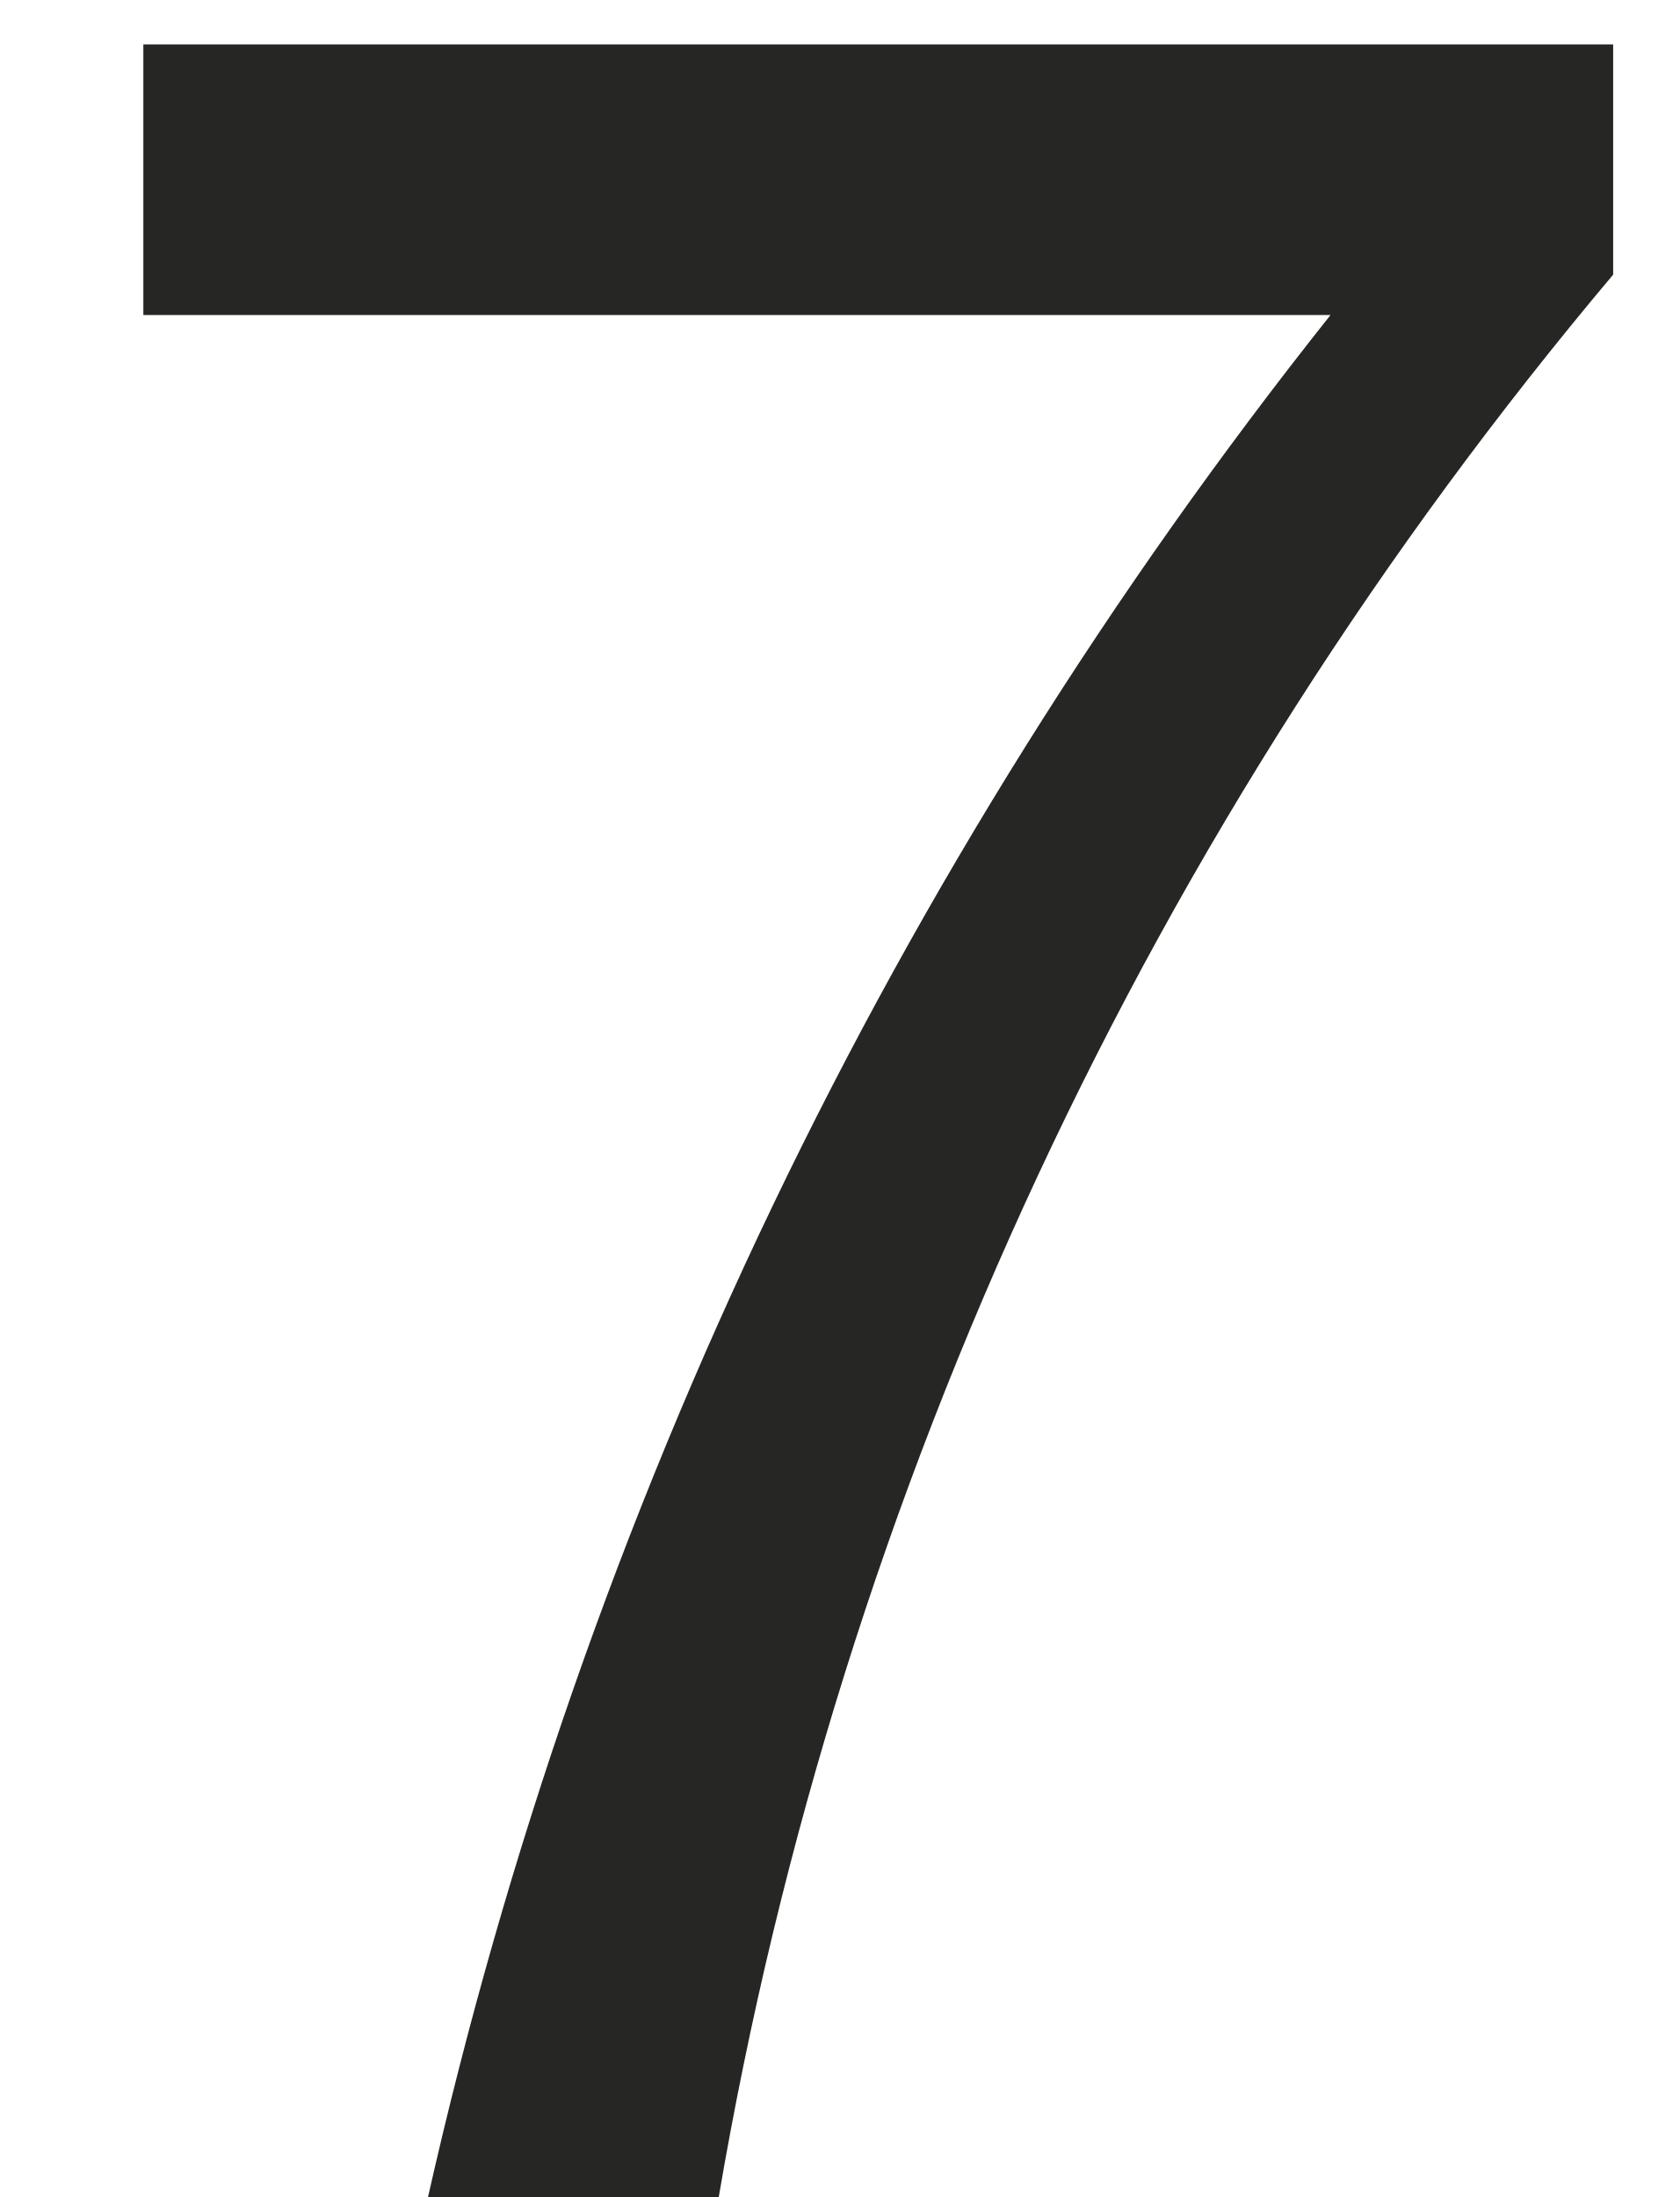
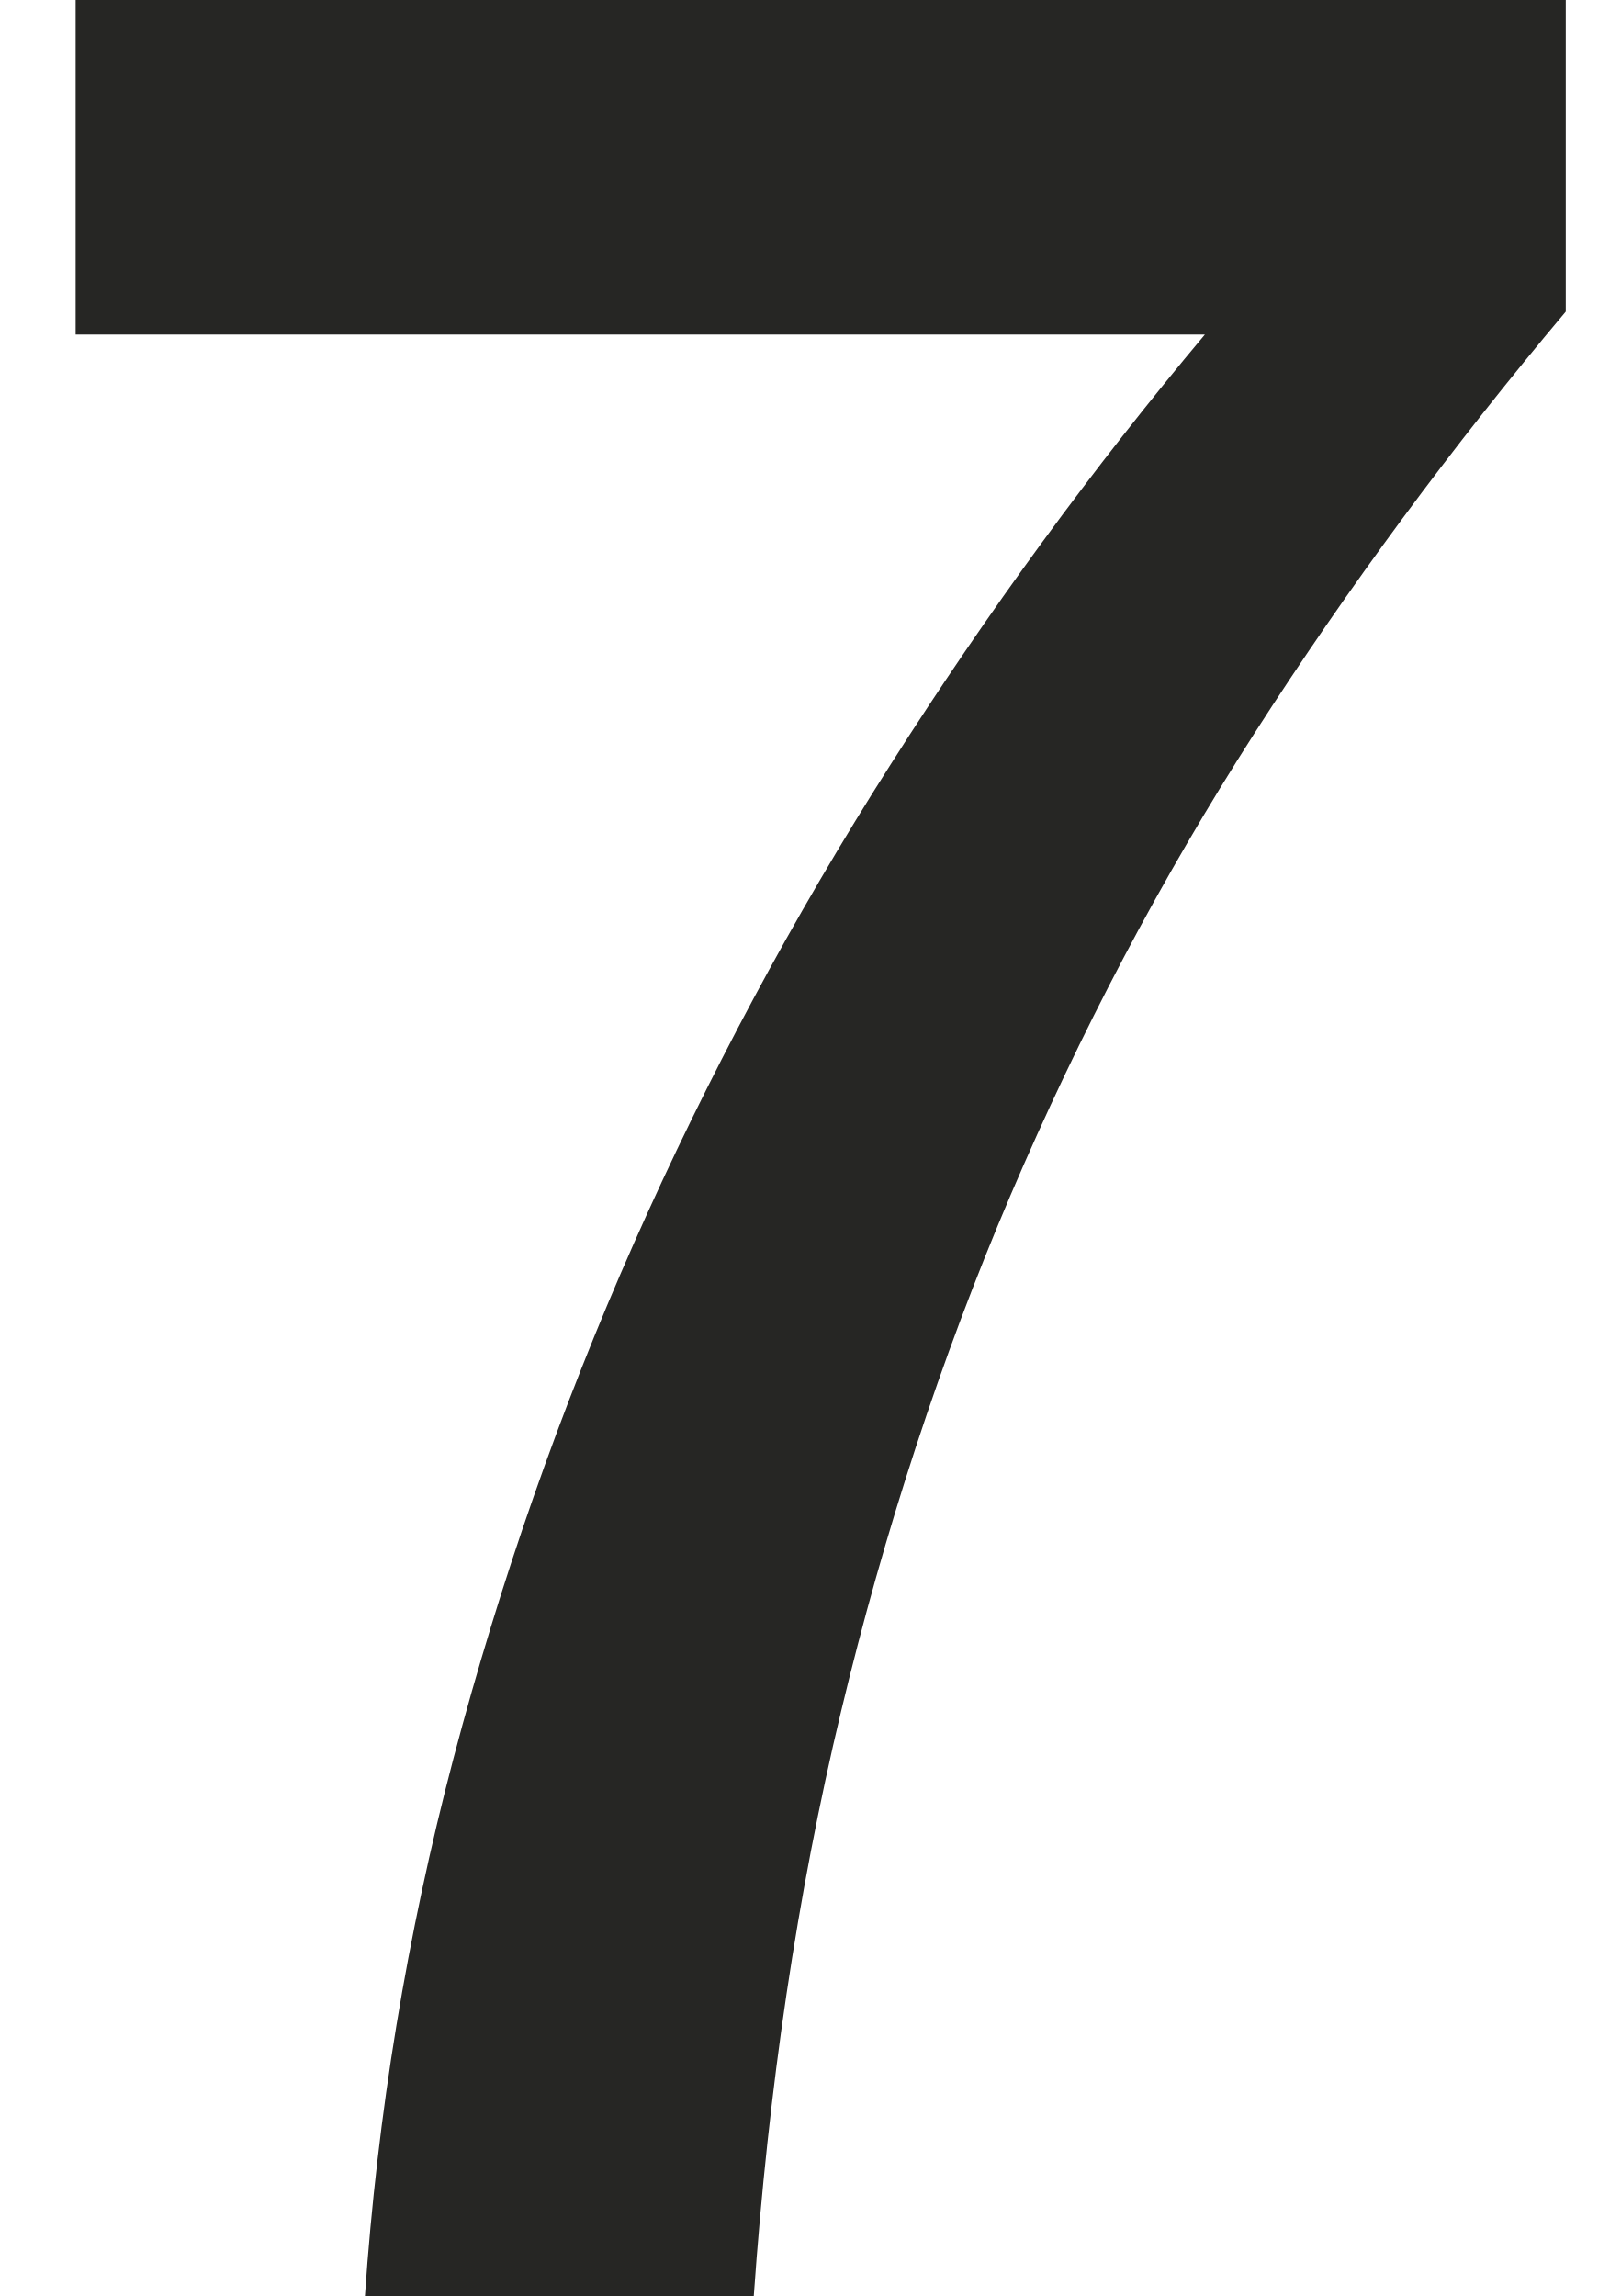
- <svg xmlns="http://www.w3.org/2000/svg" width="13px" height="17px" viewBox="0 0 13 17" version="1.1">
+ <svg xmlns="http://www.w3.org/2000/svg" width="12px" height="17px" viewBox="0 0 12 17" version="1.1">
  <defs />
-   <g id="Page-1" stroke="none" stroke-width="1" fill="none" fill-rule="evenodd" font-size="24" font-family="HelveticaNeue-Medium, Helvetica Neue" letter-spacing="0.95" font-weight="400">
-     <text id="7" fill="#262624">
-       <tspan x="0" y="17">7</tspan>
-     </text>
+   <g id="Page-1" stroke="none" stroke-width="1" fill="none" fill-rule="evenodd">
+     <path d="M0.56,0 L11.593,0 L11.593,2.307 C10.748,3.311 9.98,4.351 9.289,5.428 C8.598,6.505 7.996,7.646 7.481,8.852 C6.967,10.058 6.548,11.333 6.226,12.677 C5.904,14.021 5.689,15.462 5.581,17 L2.702,17 C2.794,15.656 3.013,14.329 3.358,13.017 C3.704,11.706 4.149,10.435 4.694,9.204 C5.239,7.974 5.873,6.792 6.595,5.659 C7.316,4.525 8.092,3.465 8.921,2.477 L0.56,2.477 L0.56,0 Z" id="7" fill="#262624" />
  </g>
</svg>
